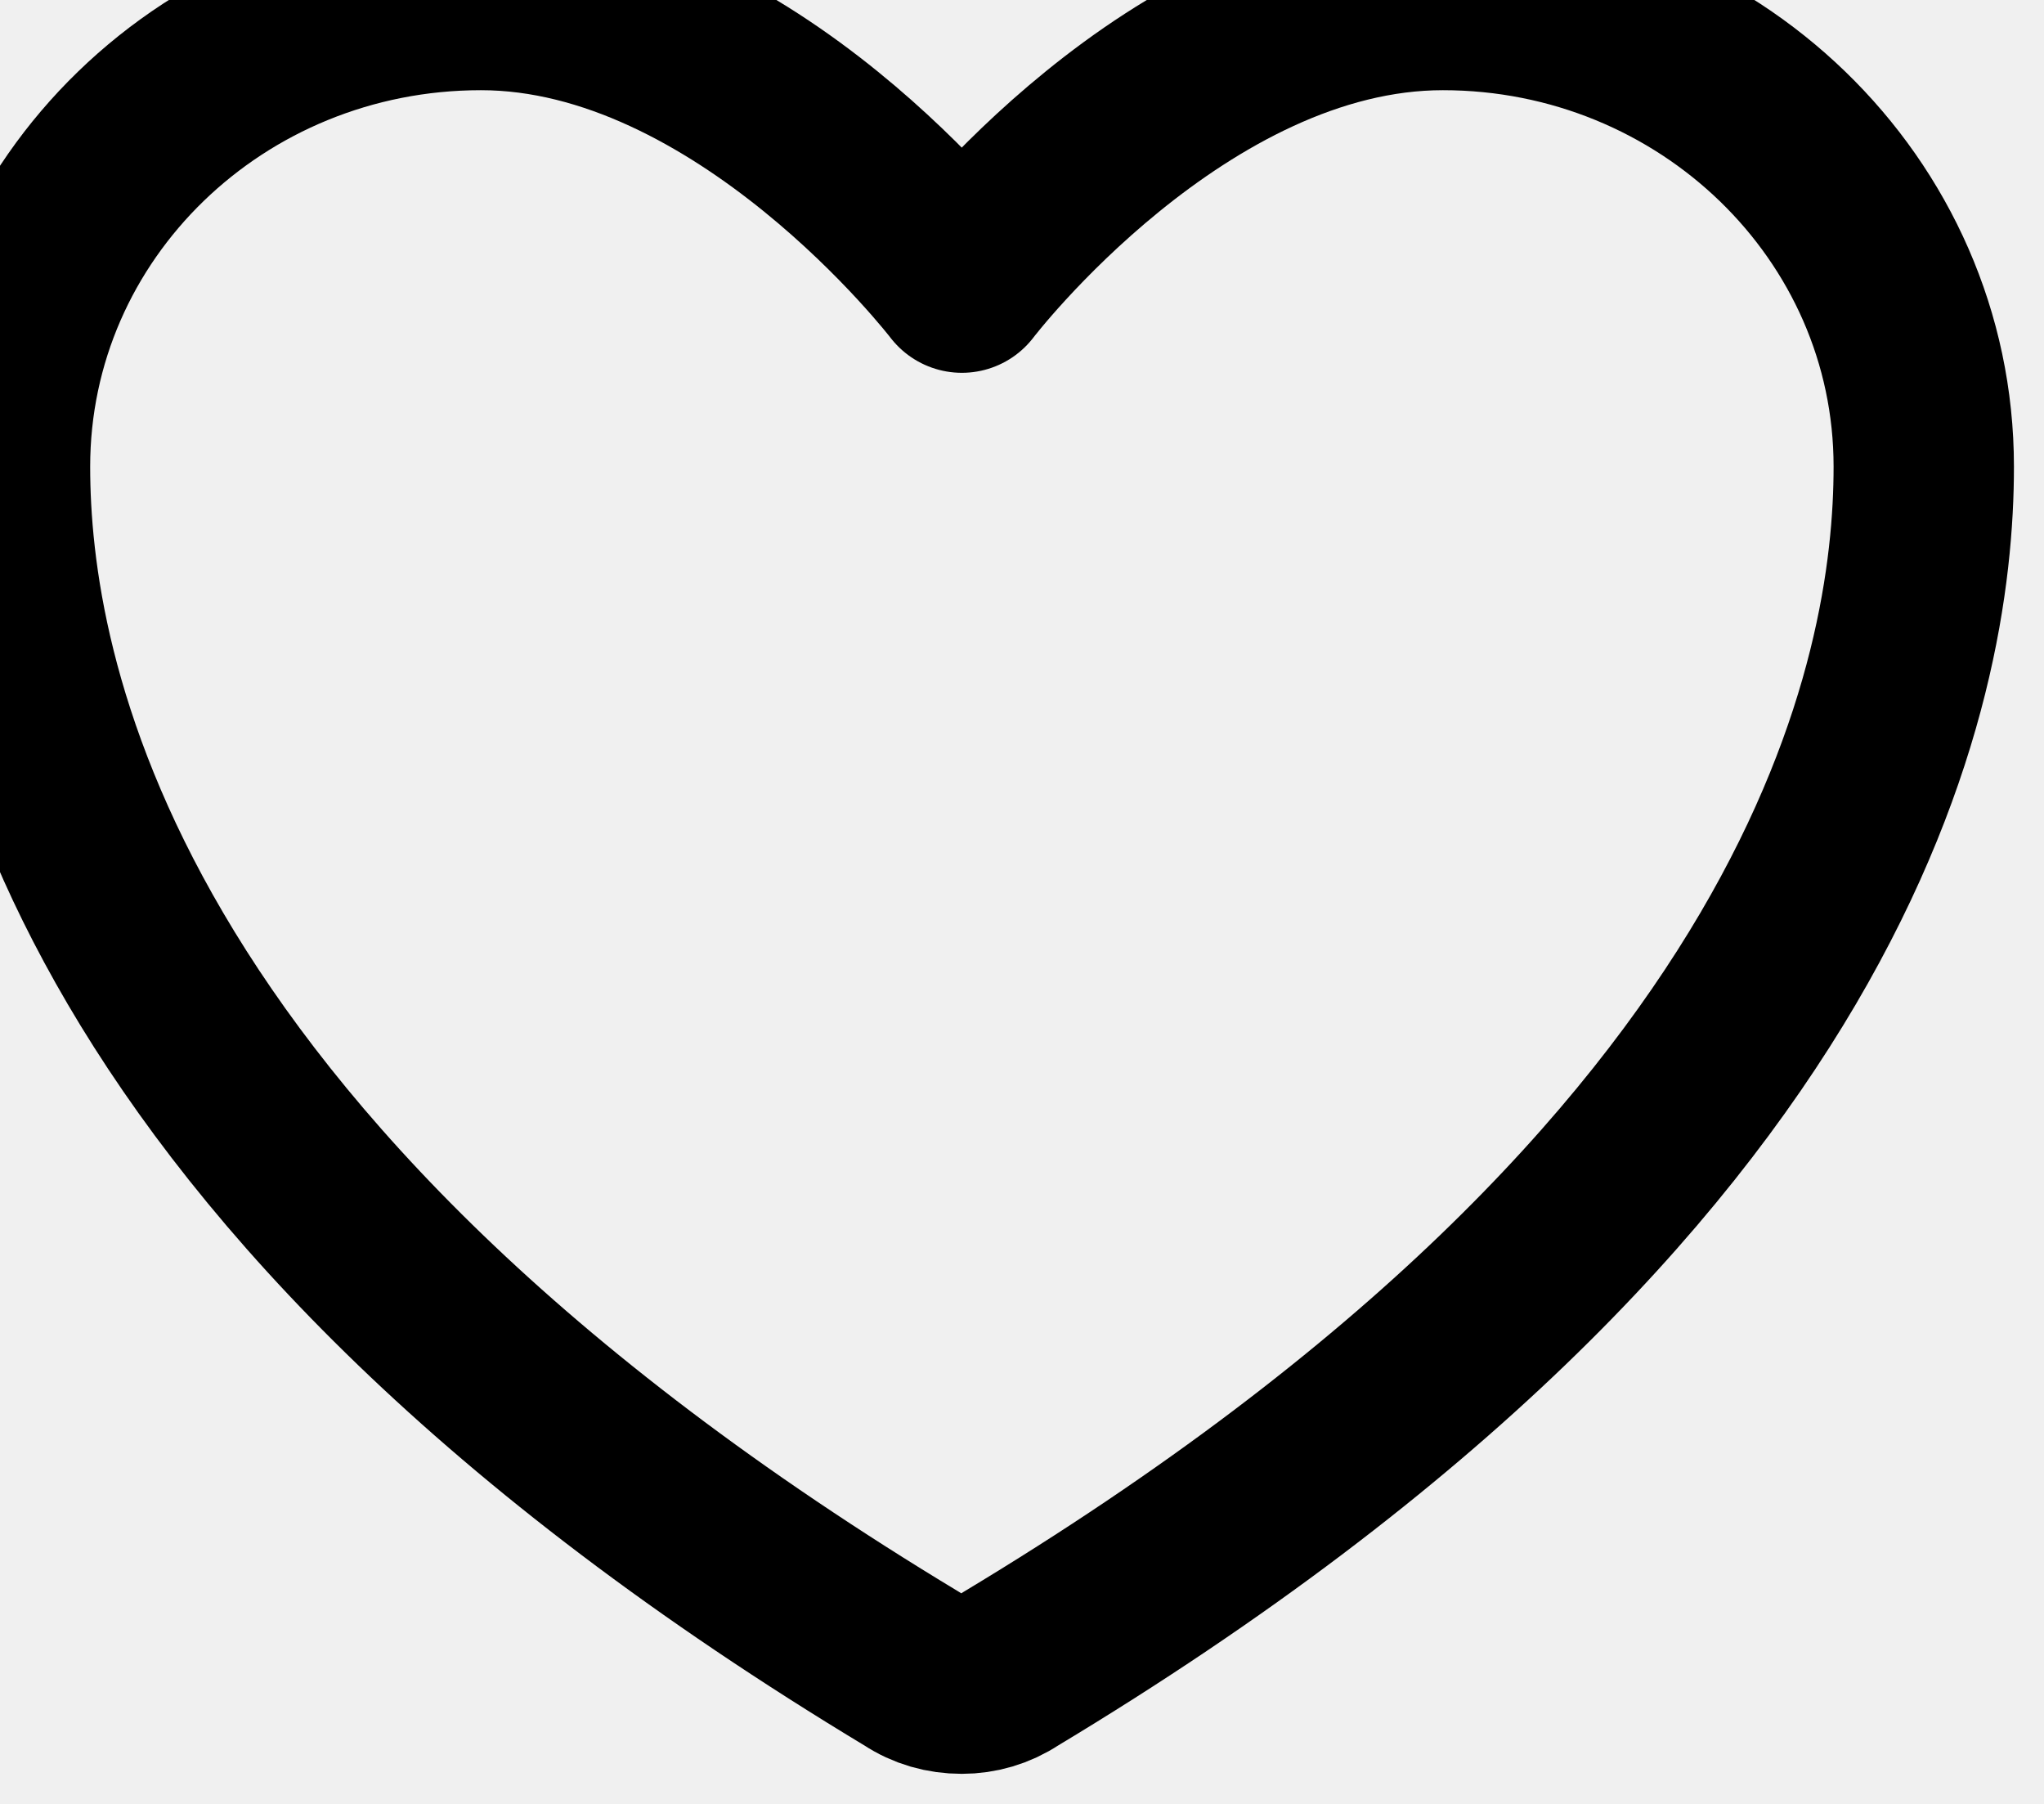
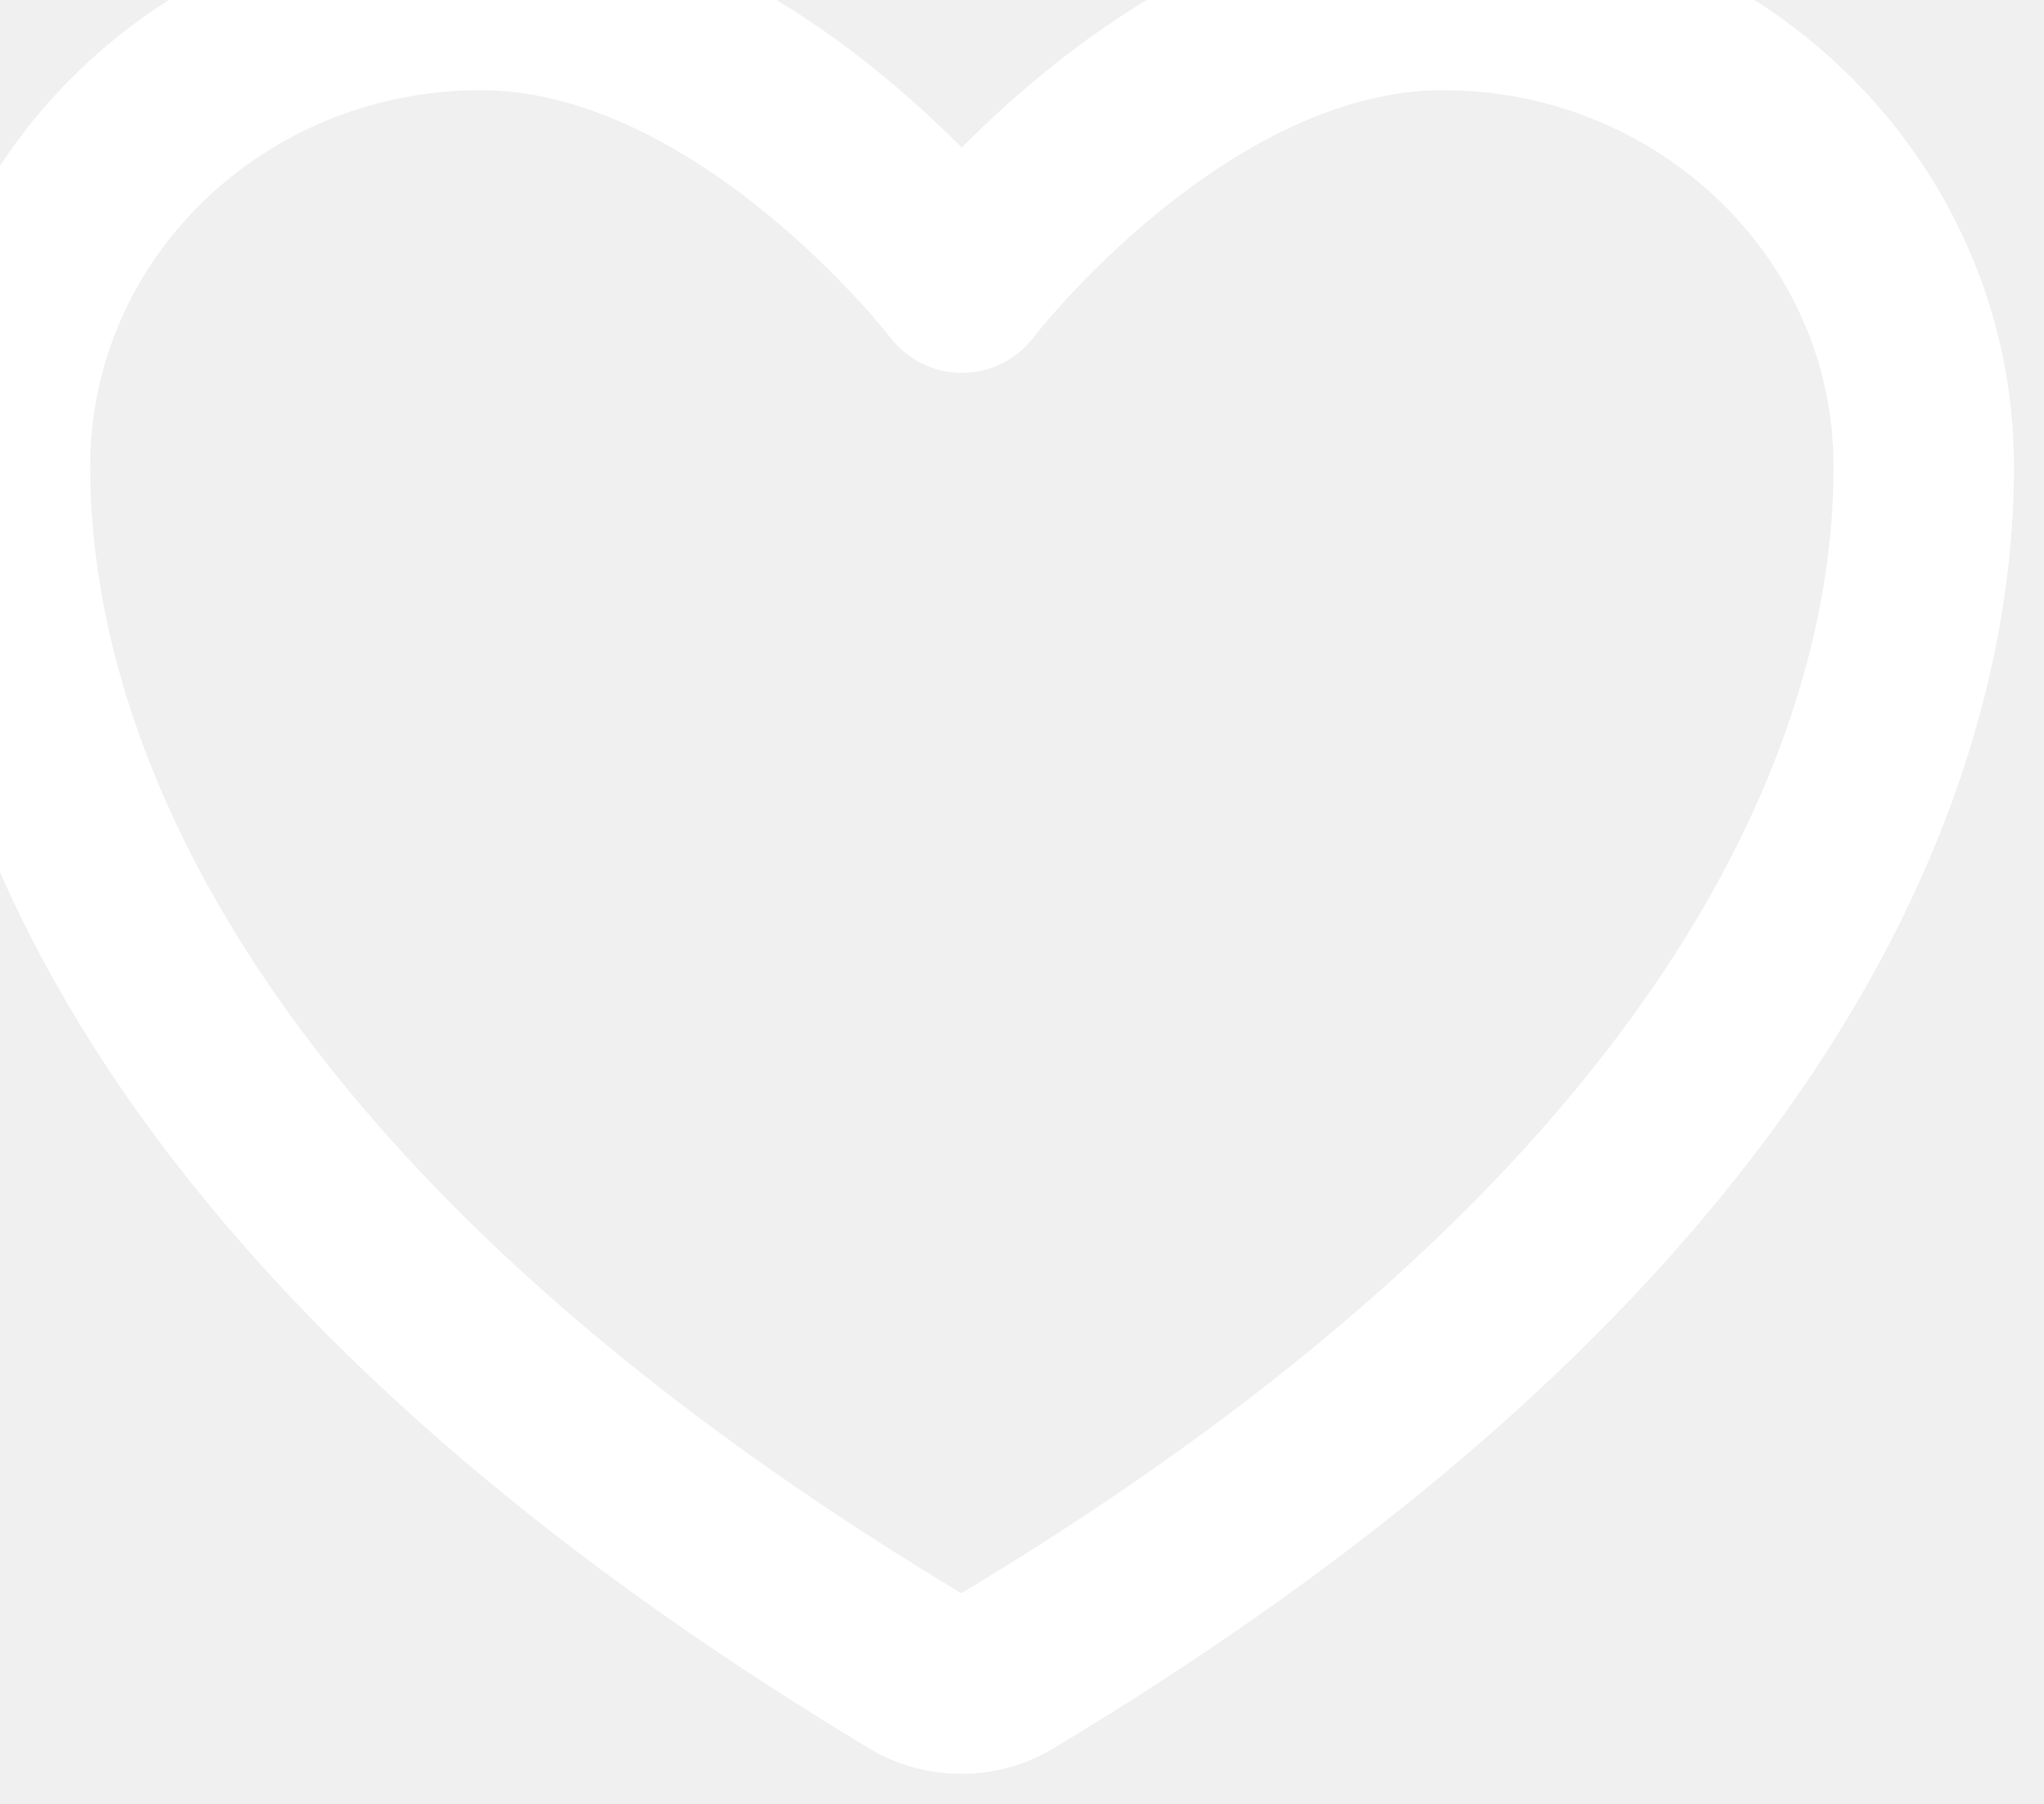
<svg xmlns="http://www.w3.org/2000/svg" width="17" height="15" viewBox="0 0 17 15" fill="none">
-   <path id="Vector" d="M0 3.88C0 5.61 0.7 9.73 7.59 13.88C7.71 13.96 7.85 14 8 14C8.14 14 8.28 13.96 8.4 13.88C15.3 9.73 16 5.61 16 3.88C16 1.73 14.2 0 12 0C9.79 0 8 2.35 8 2.35C8 2.35 6.2 0 4 0C1.79 0 0 1.73 0 3.88Z" stroke="#000000" stroke-opacity="1" stroke-width="1.5" stroke-linejoin="round" />
+   <path id="Vector" d="M0 3.88C0 5.61 0.7 9.73 7.59 13.88C7.71 13.96 7.85 14 8 14C8.14 14 8.28 13.96 8.4 13.88C15.3 9.73 16 5.61 16 3.88C16 1.73 14.2 0 12 0C9.79 0 8 2.35 8 2.35C8 2.35 6.2 0 4 0C1.79 0 0 1.73 0 3.88Z" stroke="#fff" stroke-opacity="1" stroke-width="1.5" stroke-linejoin="round" />
</svg>
